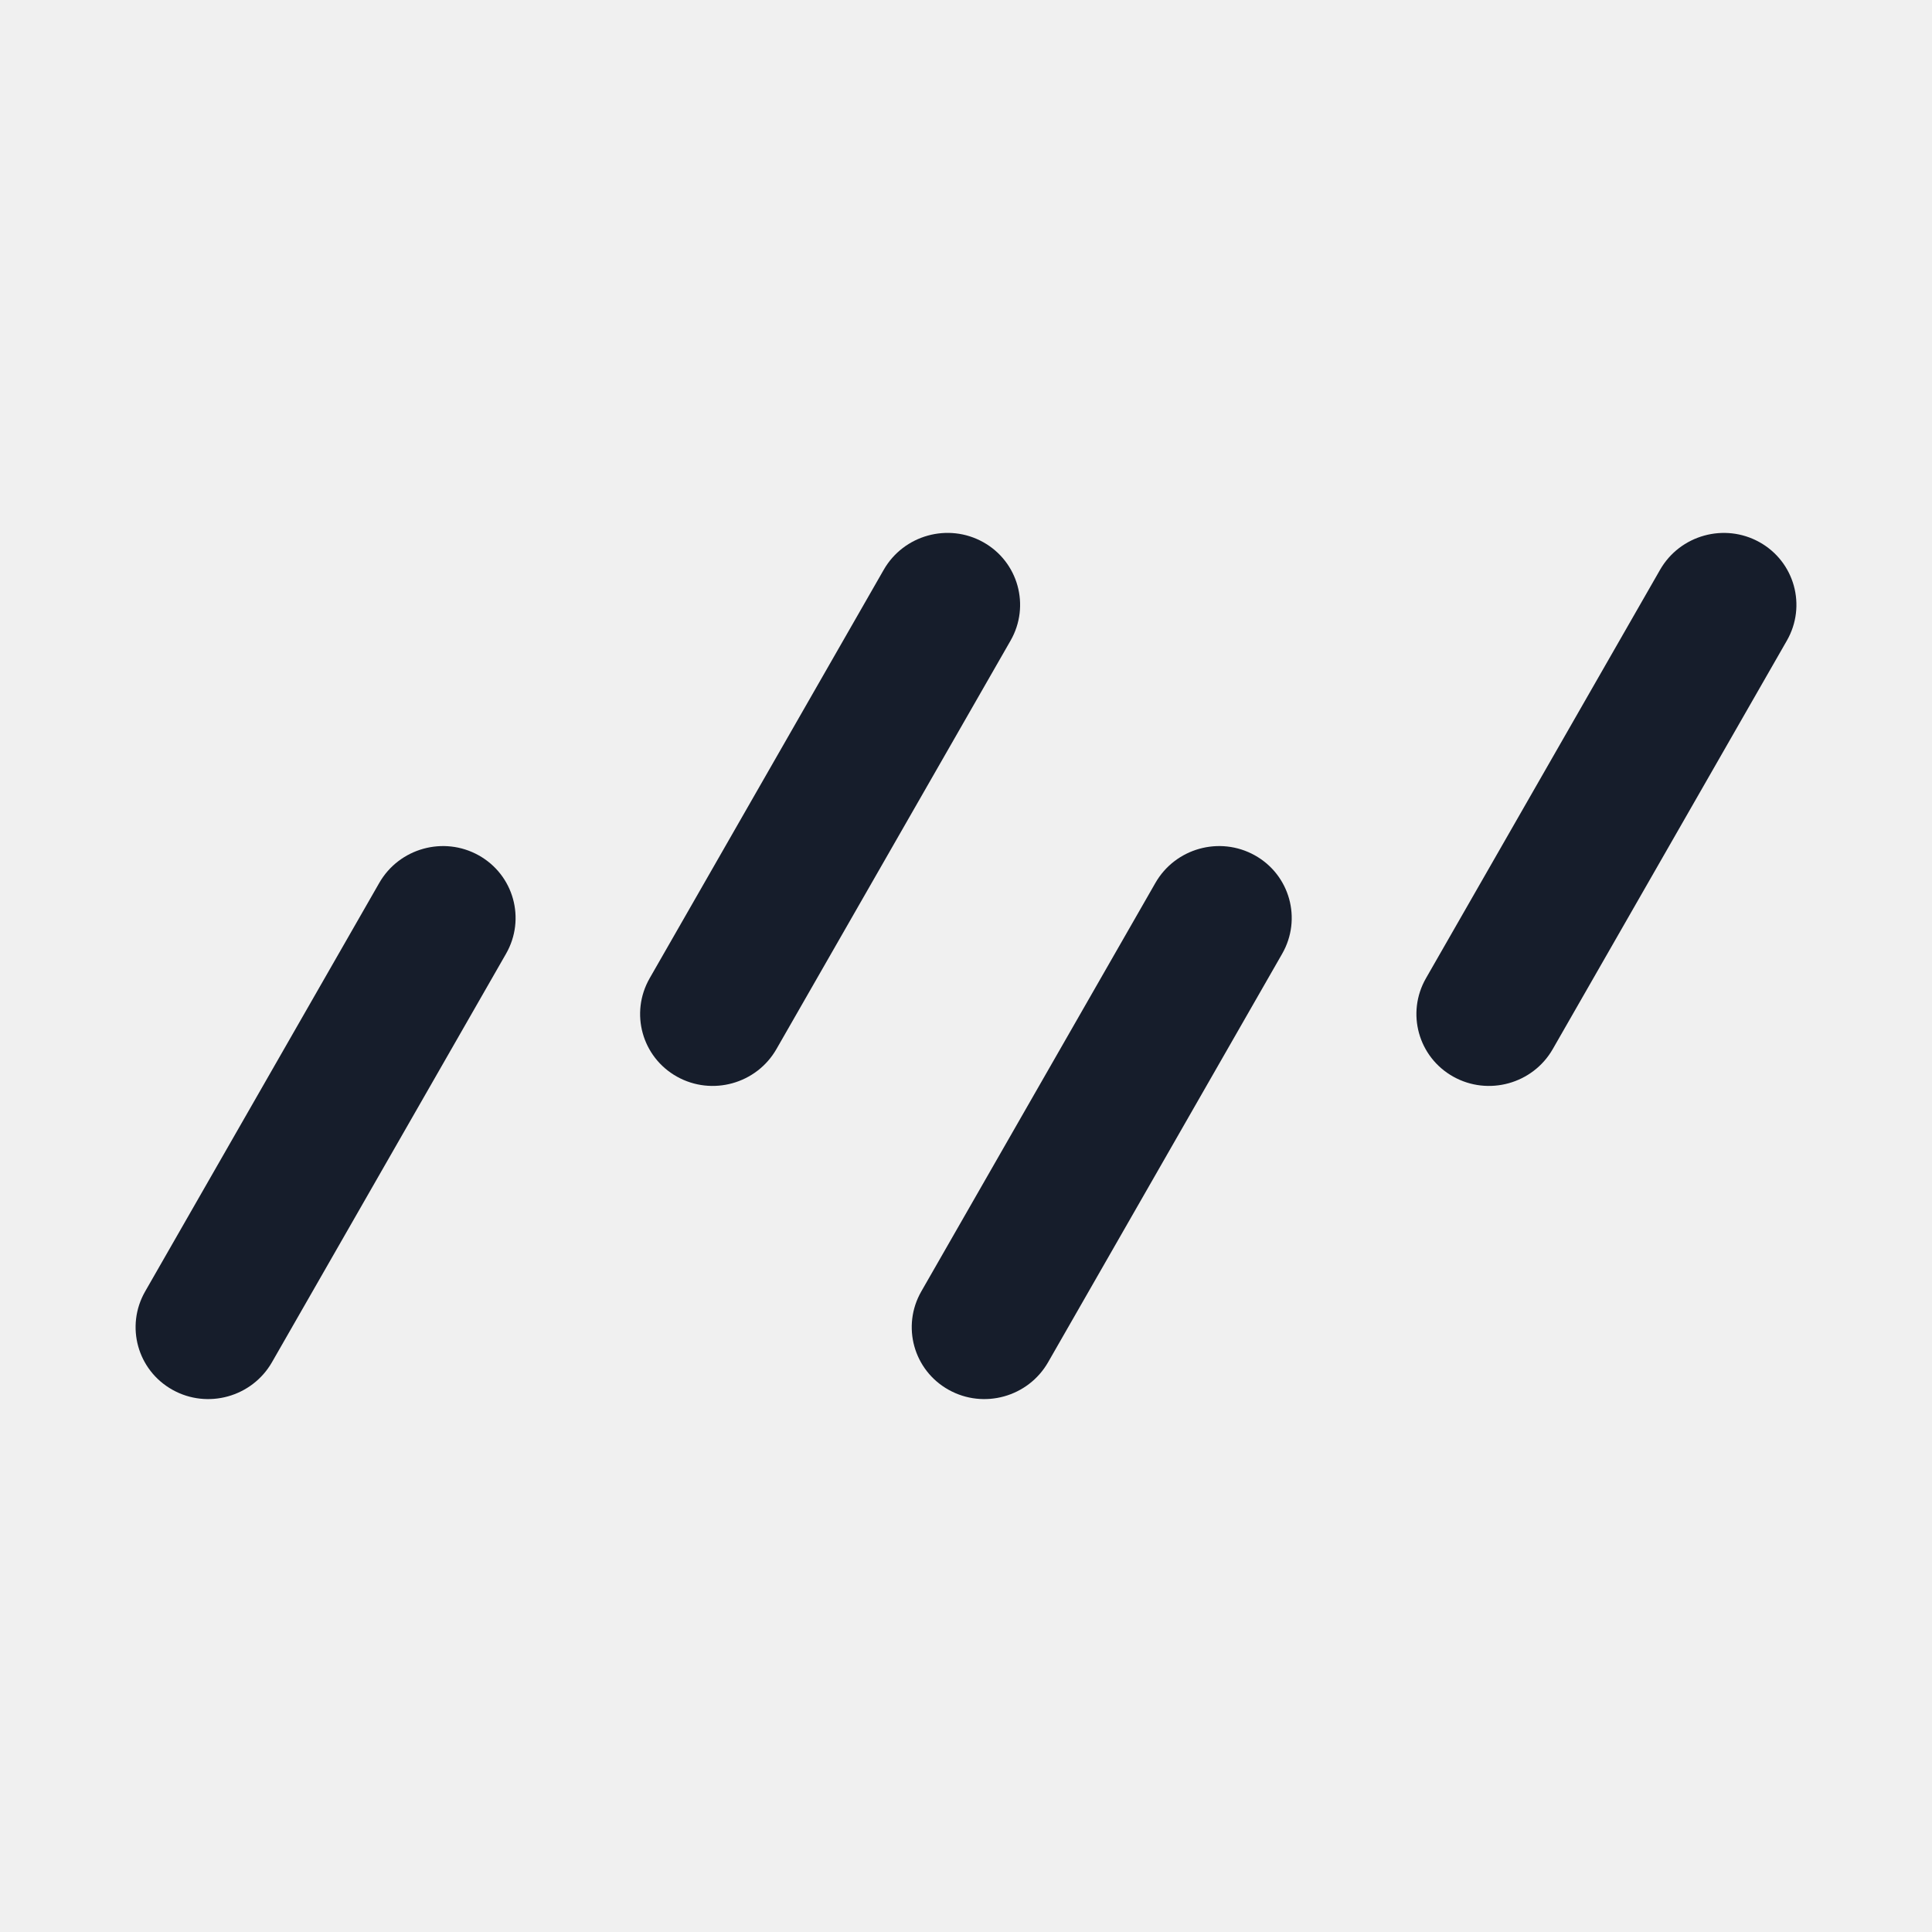
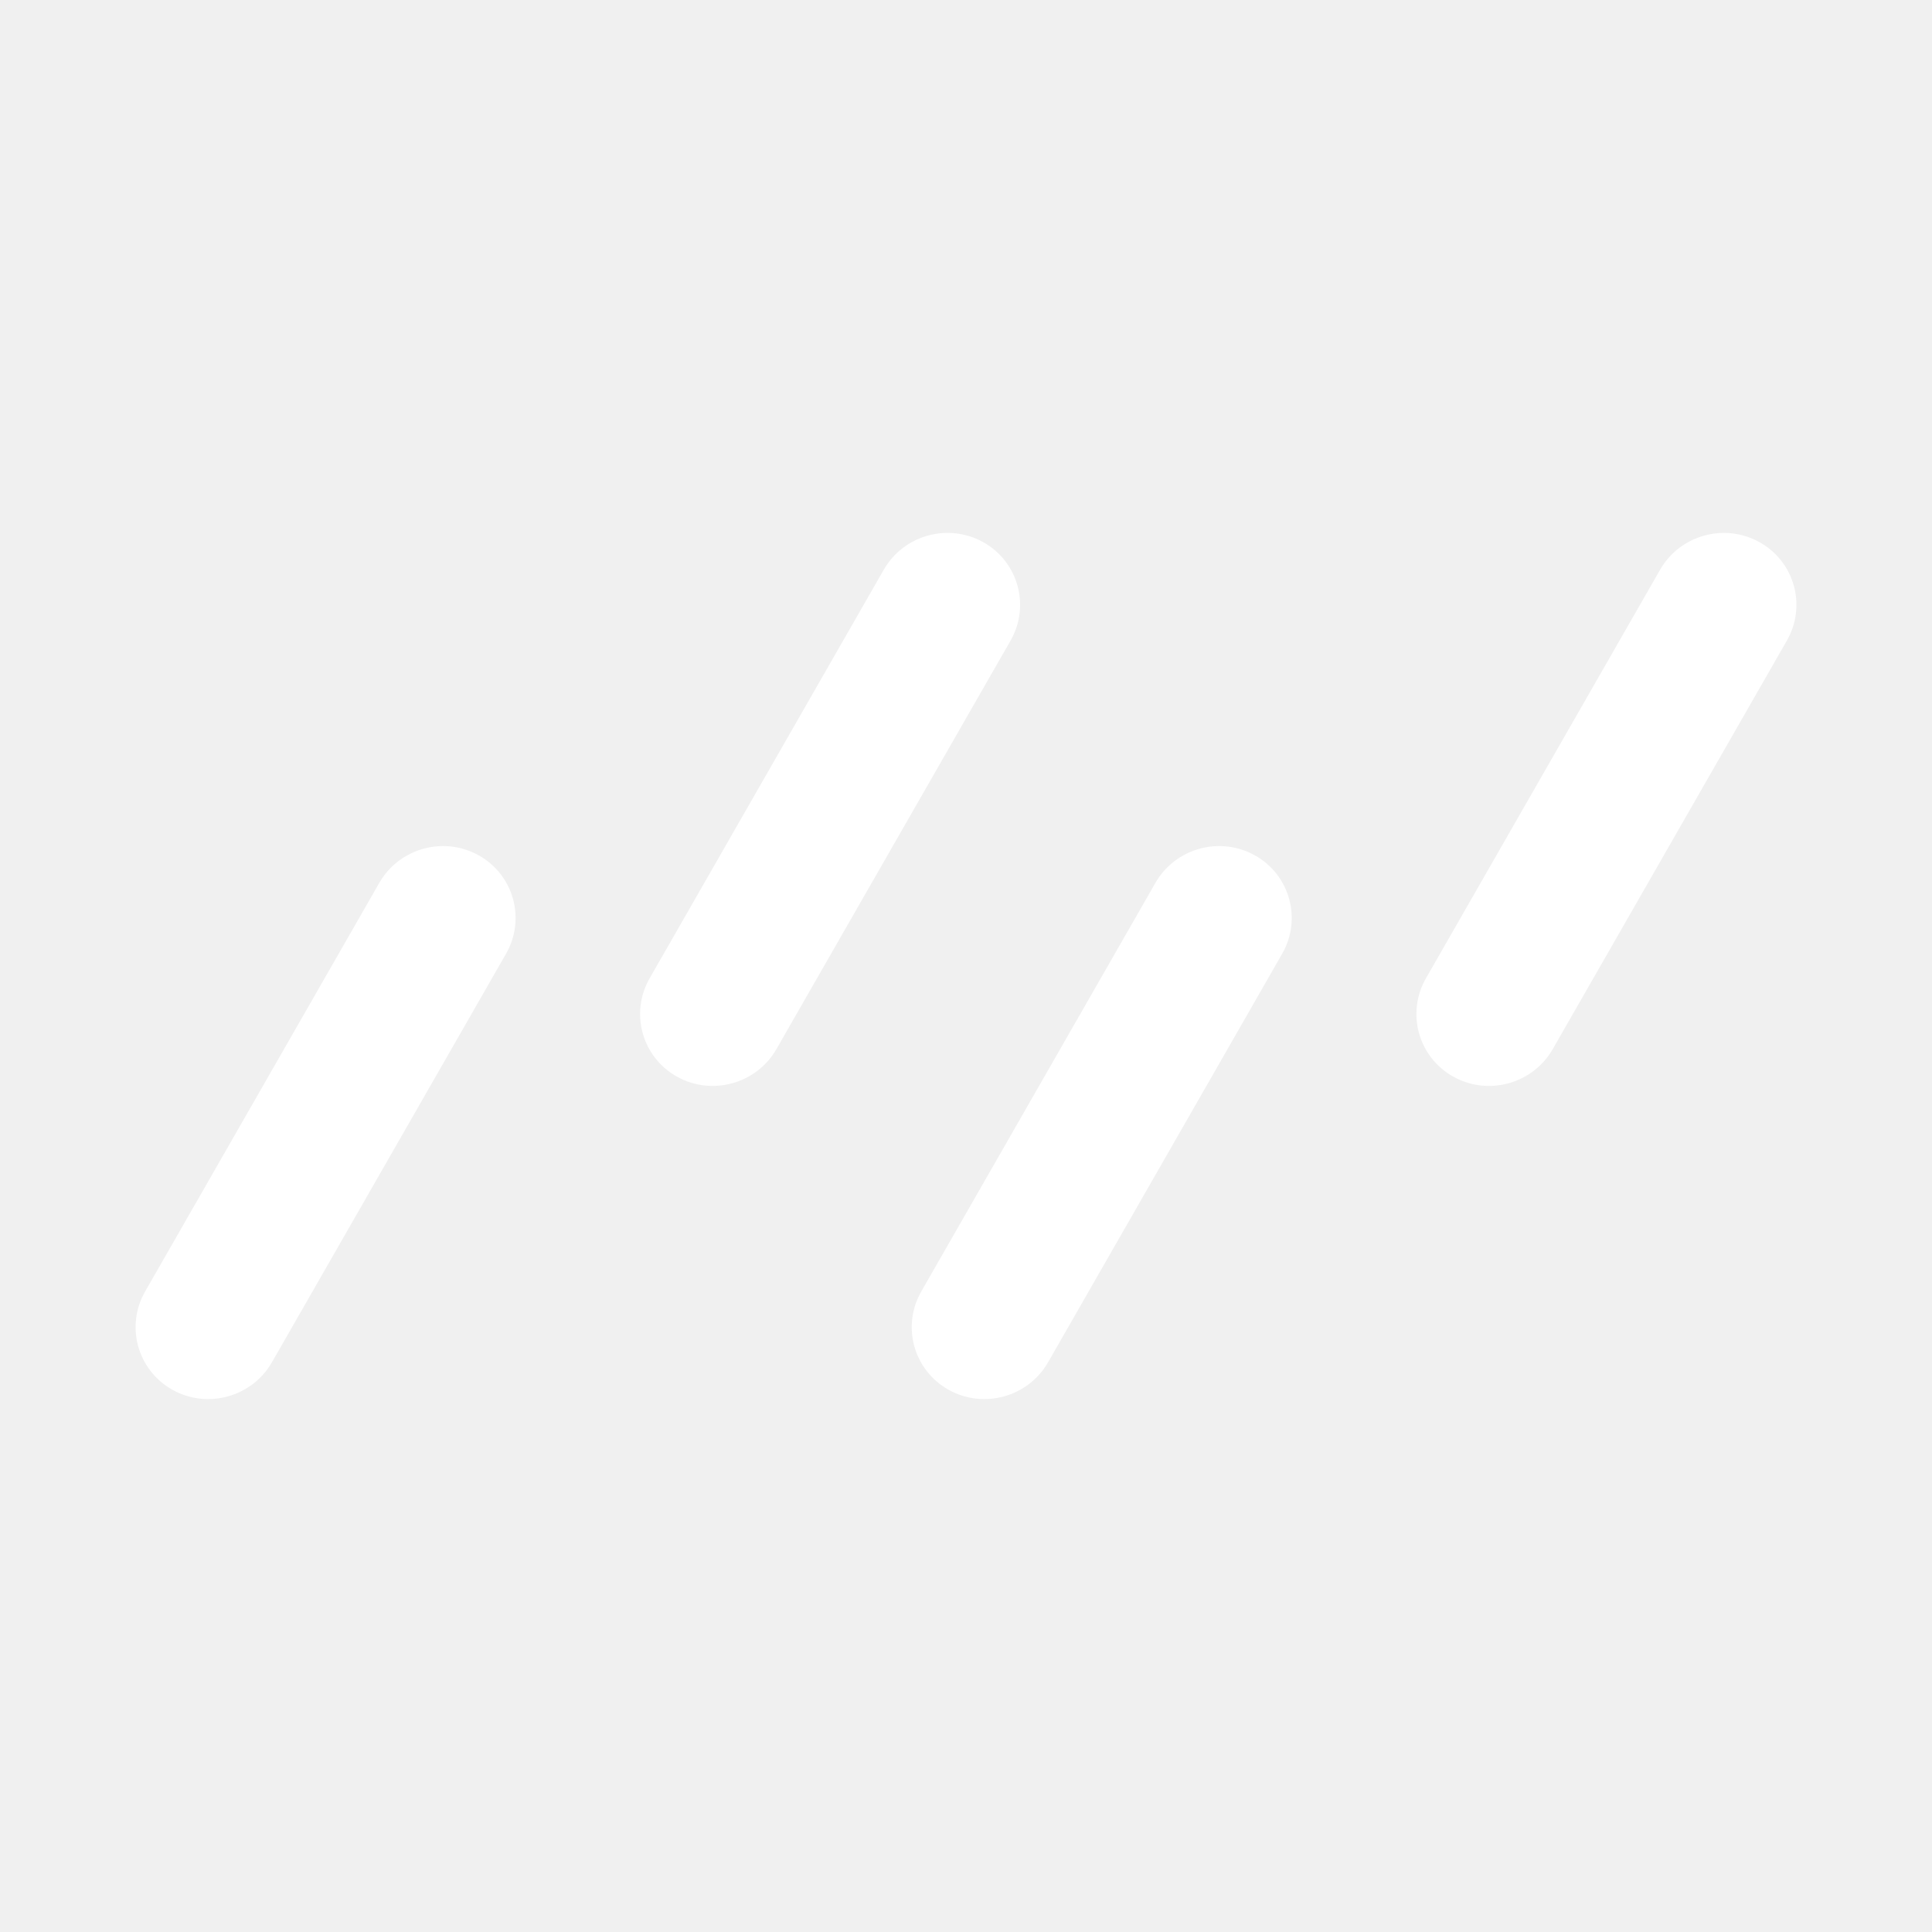
<svg xmlns="http://www.w3.org/2000/svg" width="48" height="48" viewBox="0 0 48 48" fill="none">
-   <path d="M12.572 23.696C13.067 22.832 12.764 21.737 11.894 21.251C11.024 20.765 9.917 21.072 9.422 21.937L3.607 32.084C3.111 32.949 3.415 34.044 4.285 34.529C5.154 35.015 6.261 34.709 6.757 33.844L12.572 23.696Z" fill="#161D2B" />
-   <path d="M25.107 15.916C25.602 15.051 25.298 13.956 24.428 13.47C23.559 12.985 22.452 13.291 21.956 14.156L16.141 24.304C15.646 25.168 15.949 26.263 16.819 26.749C17.689 27.235 18.796 26.928 19.291 26.063L25.107 15.916Z" fill="#161D2B" />
-   <path d="M44.394 15.916C44.889 15.052 44.586 13.957 43.716 13.471C42.846 12.985 41.739 13.292 41.244 14.156L35.428 24.304C34.933 25.168 35.236 26.263 36.106 26.749C36.976 27.235 38.083 26.928 38.578 26.064L44.394 15.916Z" fill="#161D2B" />
-   <path d="M31.855 23.696C32.35 22.832 32.047 21.737 31.177 21.251C30.307 20.765 29.2 21.072 28.705 21.937L22.89 32.084C22.394 32.949 22.698 34.044 23.568 34.529C24.438 35.015 25.544 34.709 26.04 33.844L31.855 23.696Z" fill="#161D2B" />
+   <path d="M12.572 23.696C13.067 22.832 12.764 21.737 11.894 21.251C11.024 20.765 9.917 21.072 9.422 21.937L3.607 32.084C3.111 32.949 3.415 34.044 4.285 34.529C5.154 35.015 6.261 34.709 6.757 33.844L12.572 23.696Z" fill="white" />
+   <path d="M25.107 15.916C25.602 15.051 25.298 13.956 24.428 13.47C23.559 12.985 22.452 13.291 21.956 14.156L16.141 24.304C15.646 25.168 15.949 26.263 16.819 26.749C17.689 27.235 18.796 26.928 19.291 26.063L25.107 15.916Z" fill="white" />
+   <path d="M44.394 15.916C44.889 15.052 44.586 13.957 43.716 13.471C42.846 12.985 41.739 13.292 41.244 14.156L35.428 24.304C34.933 25.168 35.236 26.263 36.106 26.749C36.976 27.235 38.083 26.928 38.578 26.064L44.394 15.916Z" fill="white" />
+   <path d="M31.855 23.696C32.35 22.832 32.047 21.737 31.177 21.251C30.307 20.765 29.2 21.072 28.705 21.937L22.89 32.084C22.394 32.949 22.698 34.044 23.568 34.529C24.438 35.015 25.544 34.709 26.04 33.844L31.855 23.696Z" fill="white" />
</svg>
